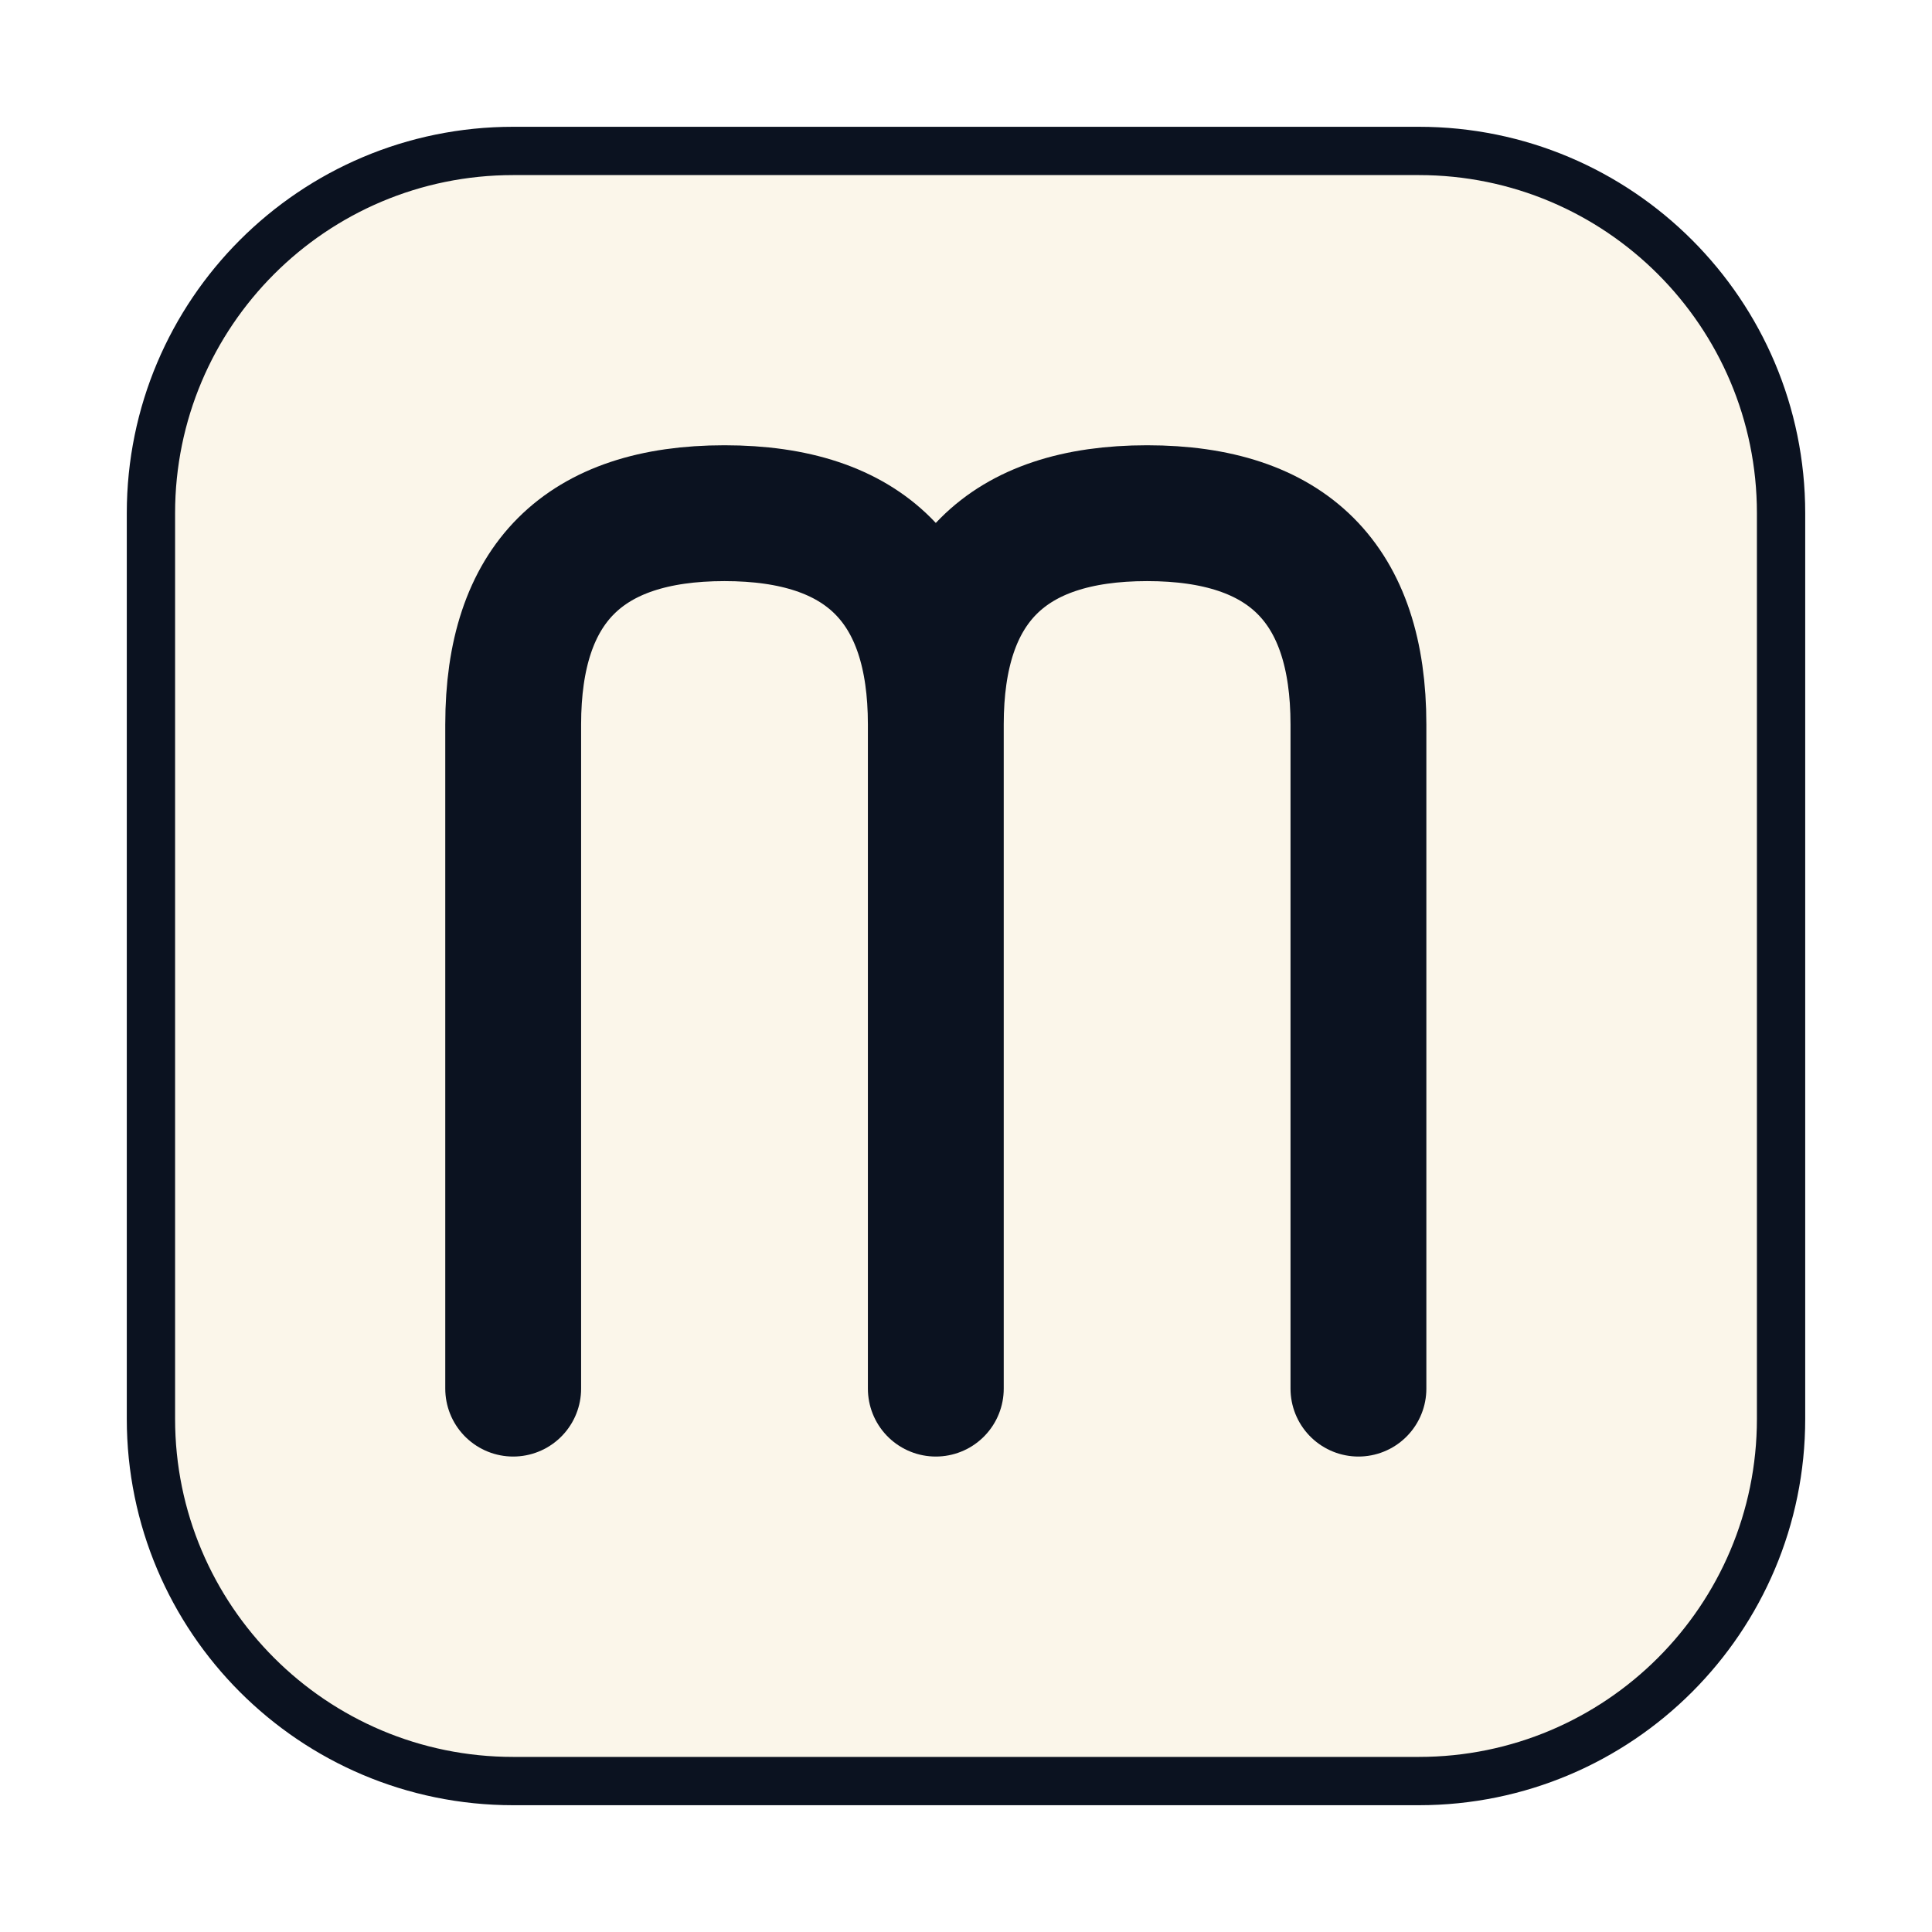
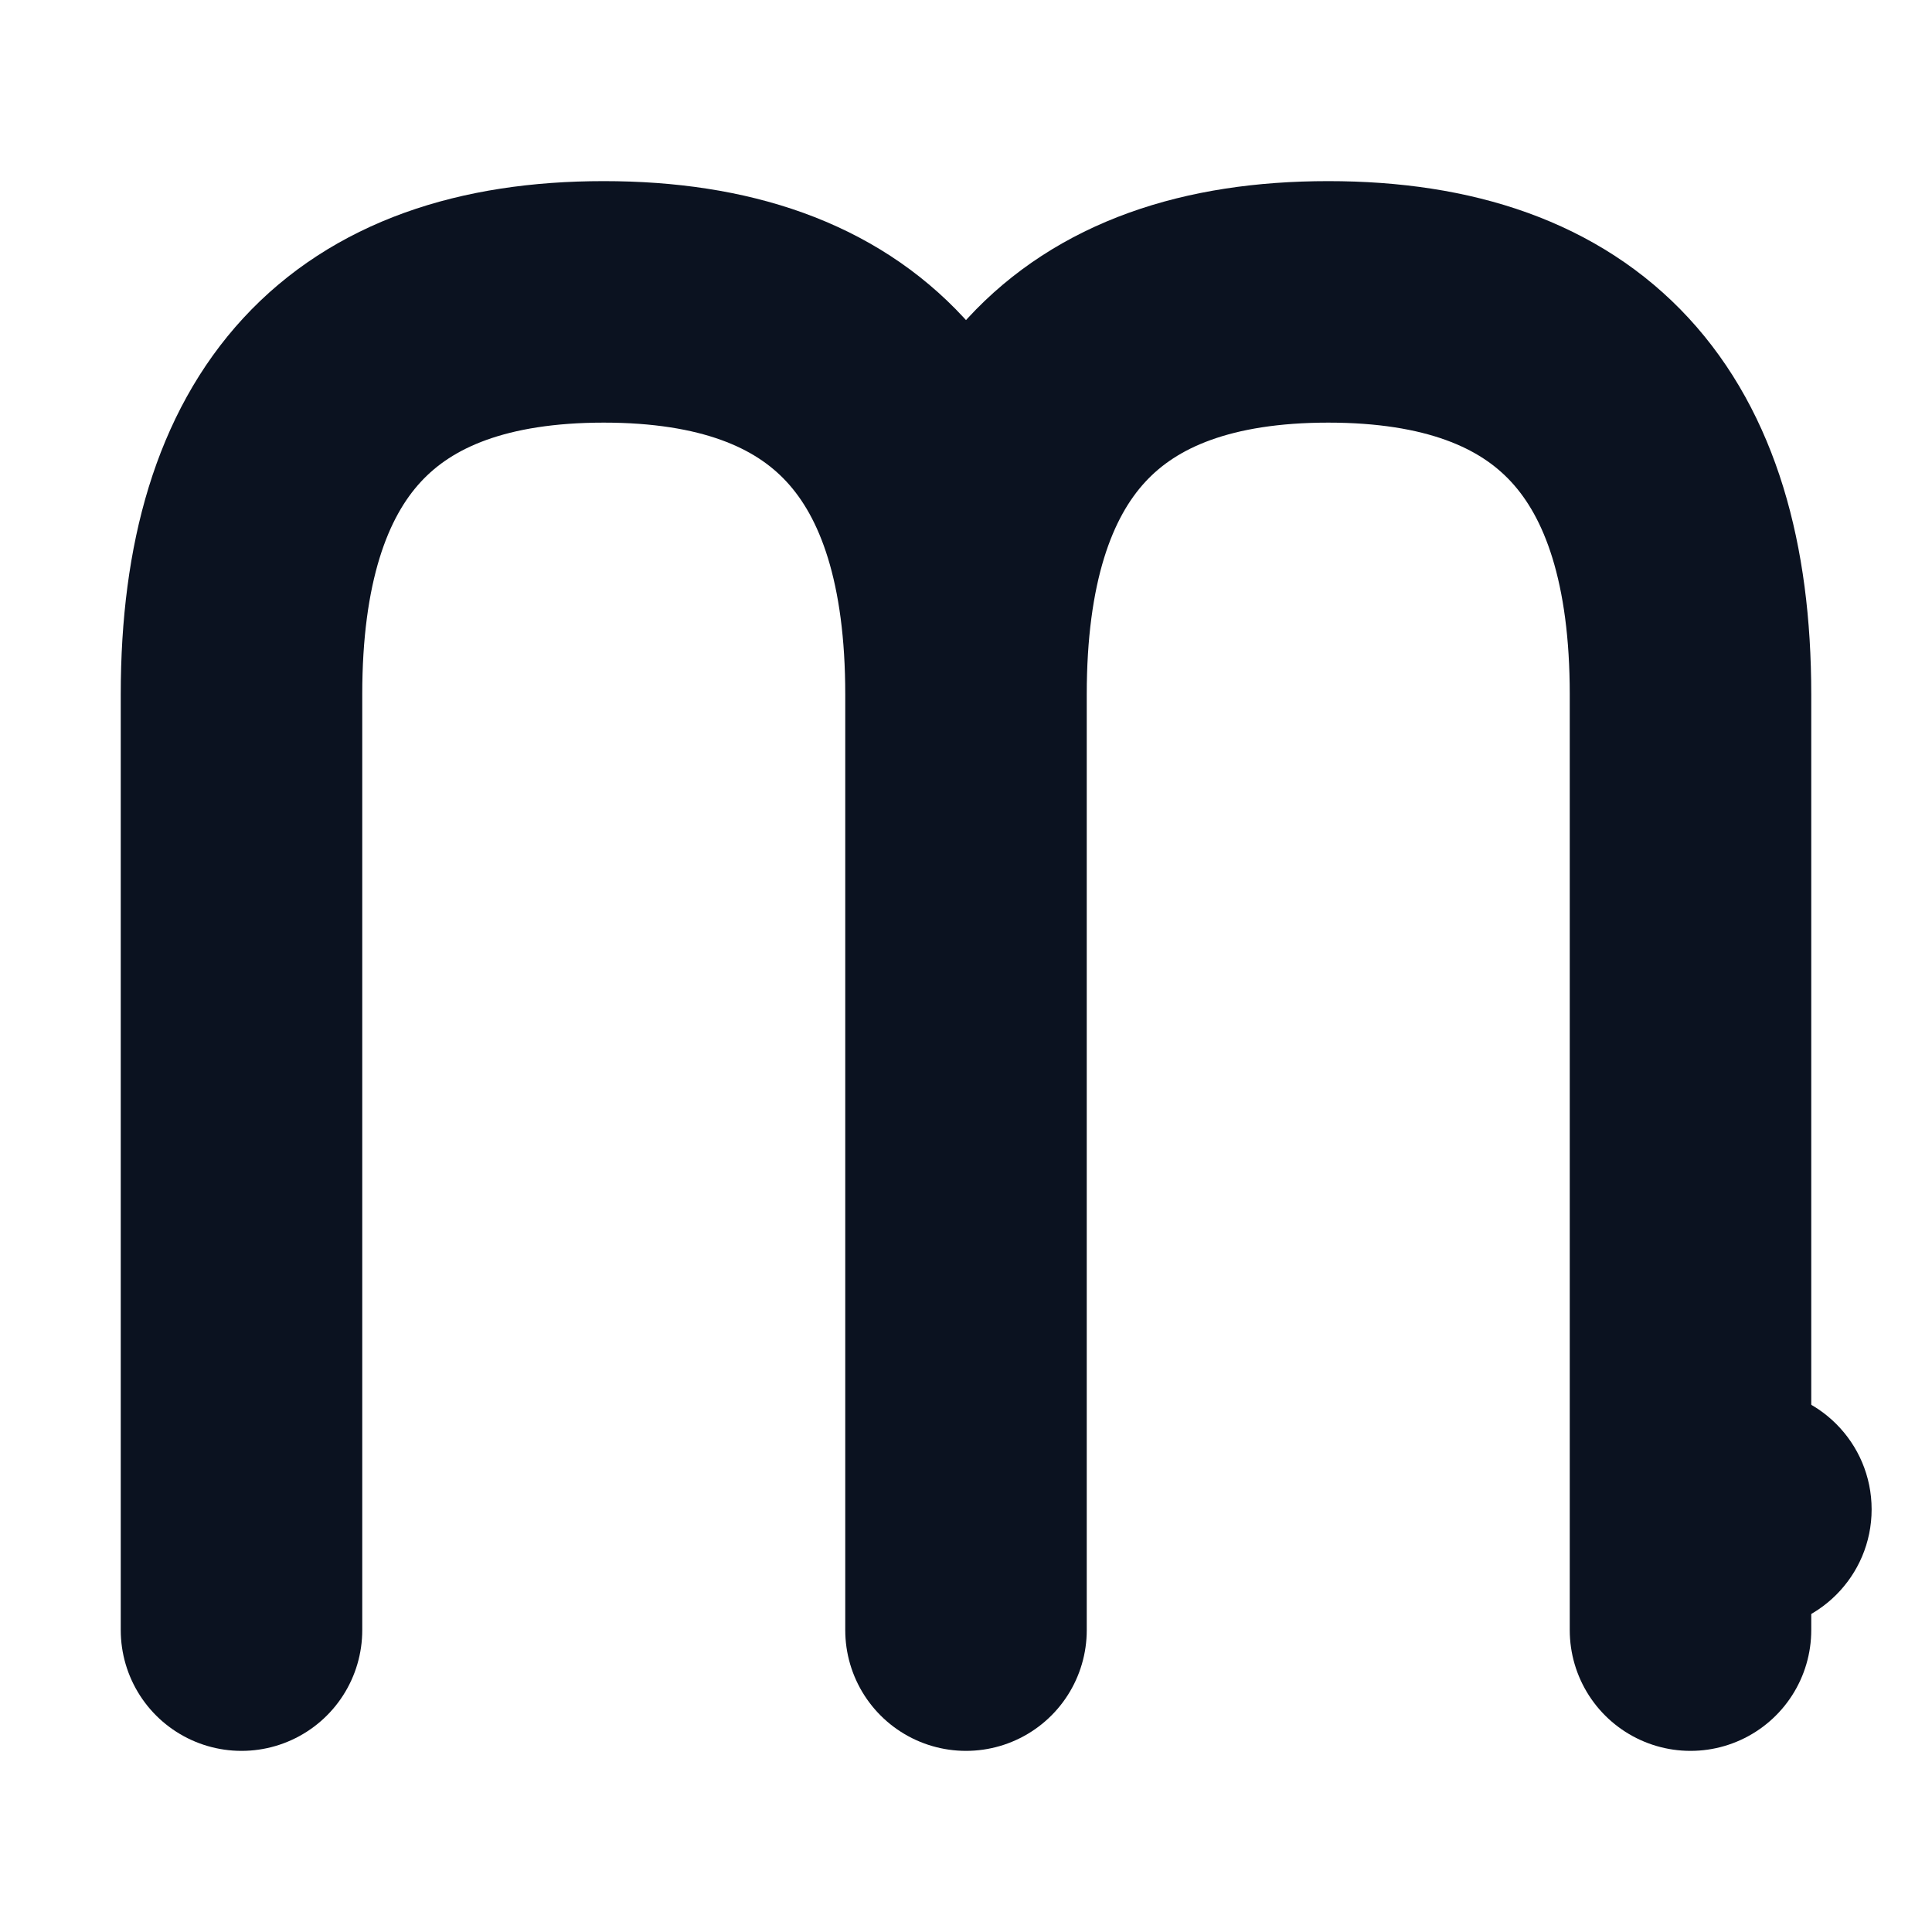
<svg xmlns="http://www.w3.org/2000/svg" viewBox="0 0 64 64" fill="none">
-   <rect x="5" y="5" width="54" height="54" rx="12" fill="#FBF6EA" stroke="#0B1220" stroke-width="1.6" />
-   <path d="M 17 46 V 24 Q 17 17 24 17 Q 31 17 31 24 V 46 M 31 46 V 24 Q 31 17 38 17 Q 45 17 45 24 V 46" stroke="#0B1220" stroke-width="4.5" stroke-linecap="round" stroke-linejoin="round" fill="none" />
+   <path d="M 8 54 V 23 Q 8 10 20 10 Q 32 10 32 23 L 32 54 M 32 23 Q 32 10 44 10 Q 56 10 56 23 V 54" stroke="#0B1220" stroke-width="8" stroke-linecap="round" stroke-linejoin="round" />
+   <circle cx="58" cy="50" r="4" fill="#0B1220" />
</svg>
